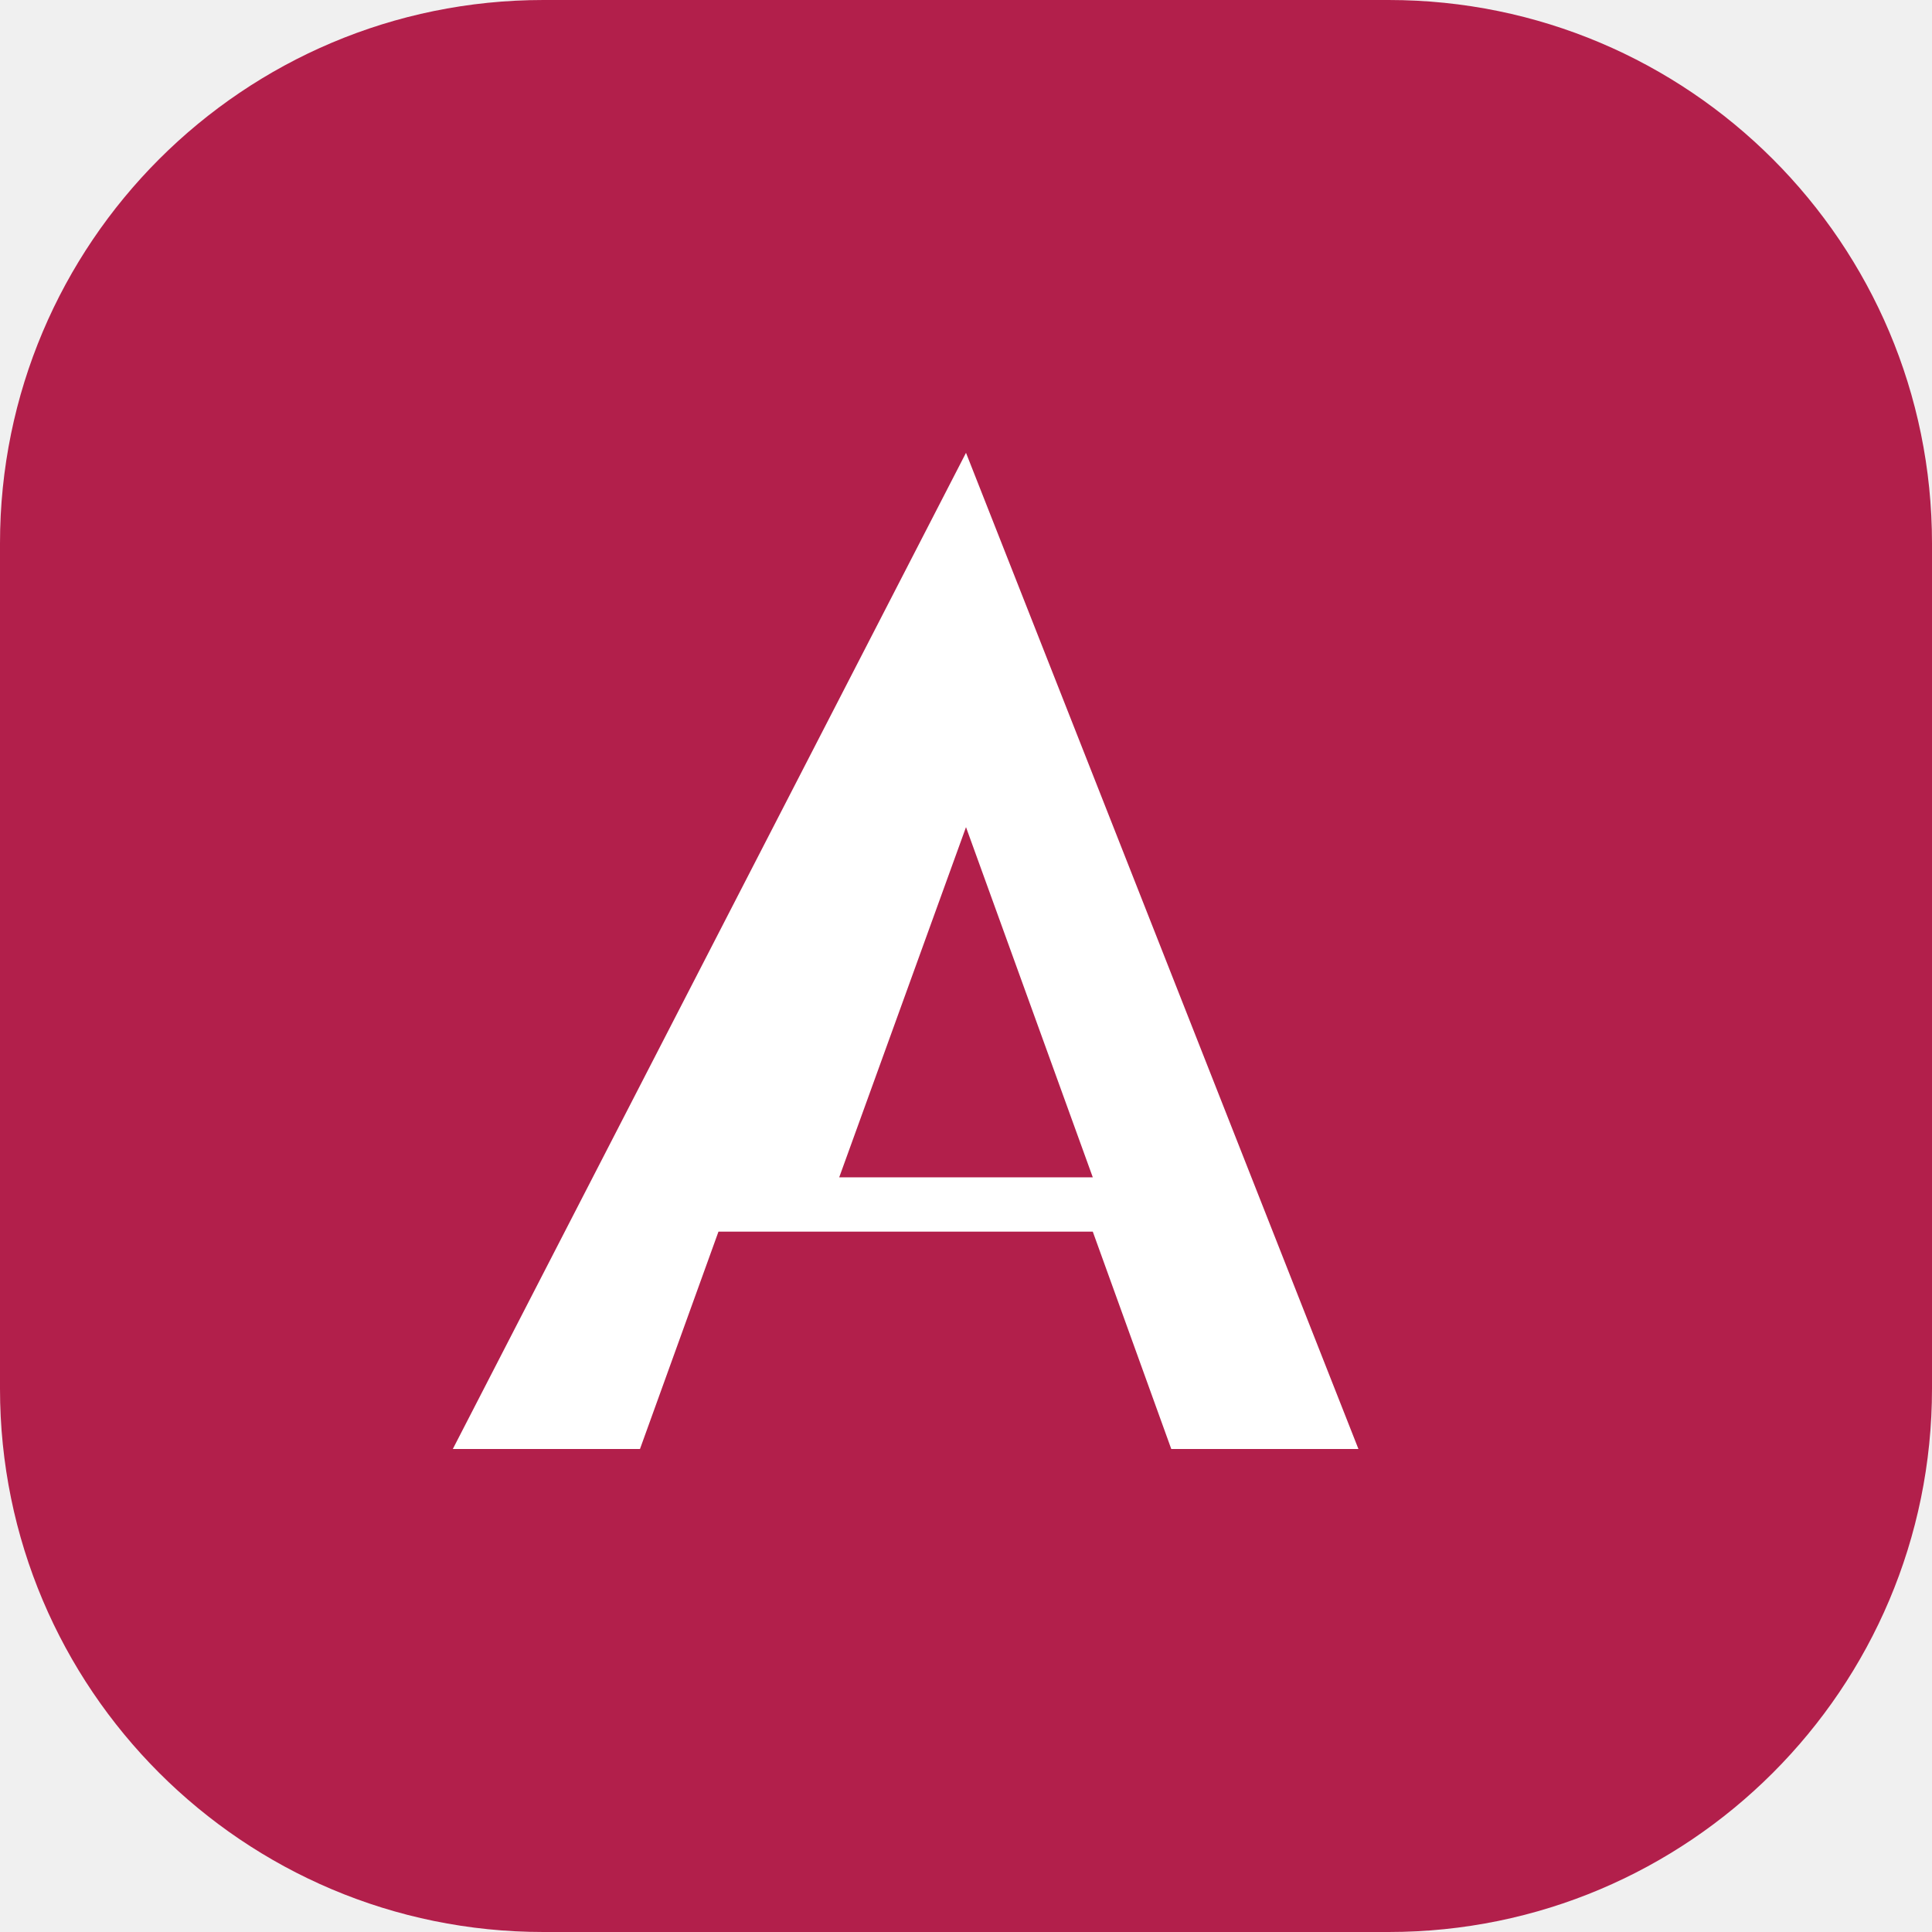
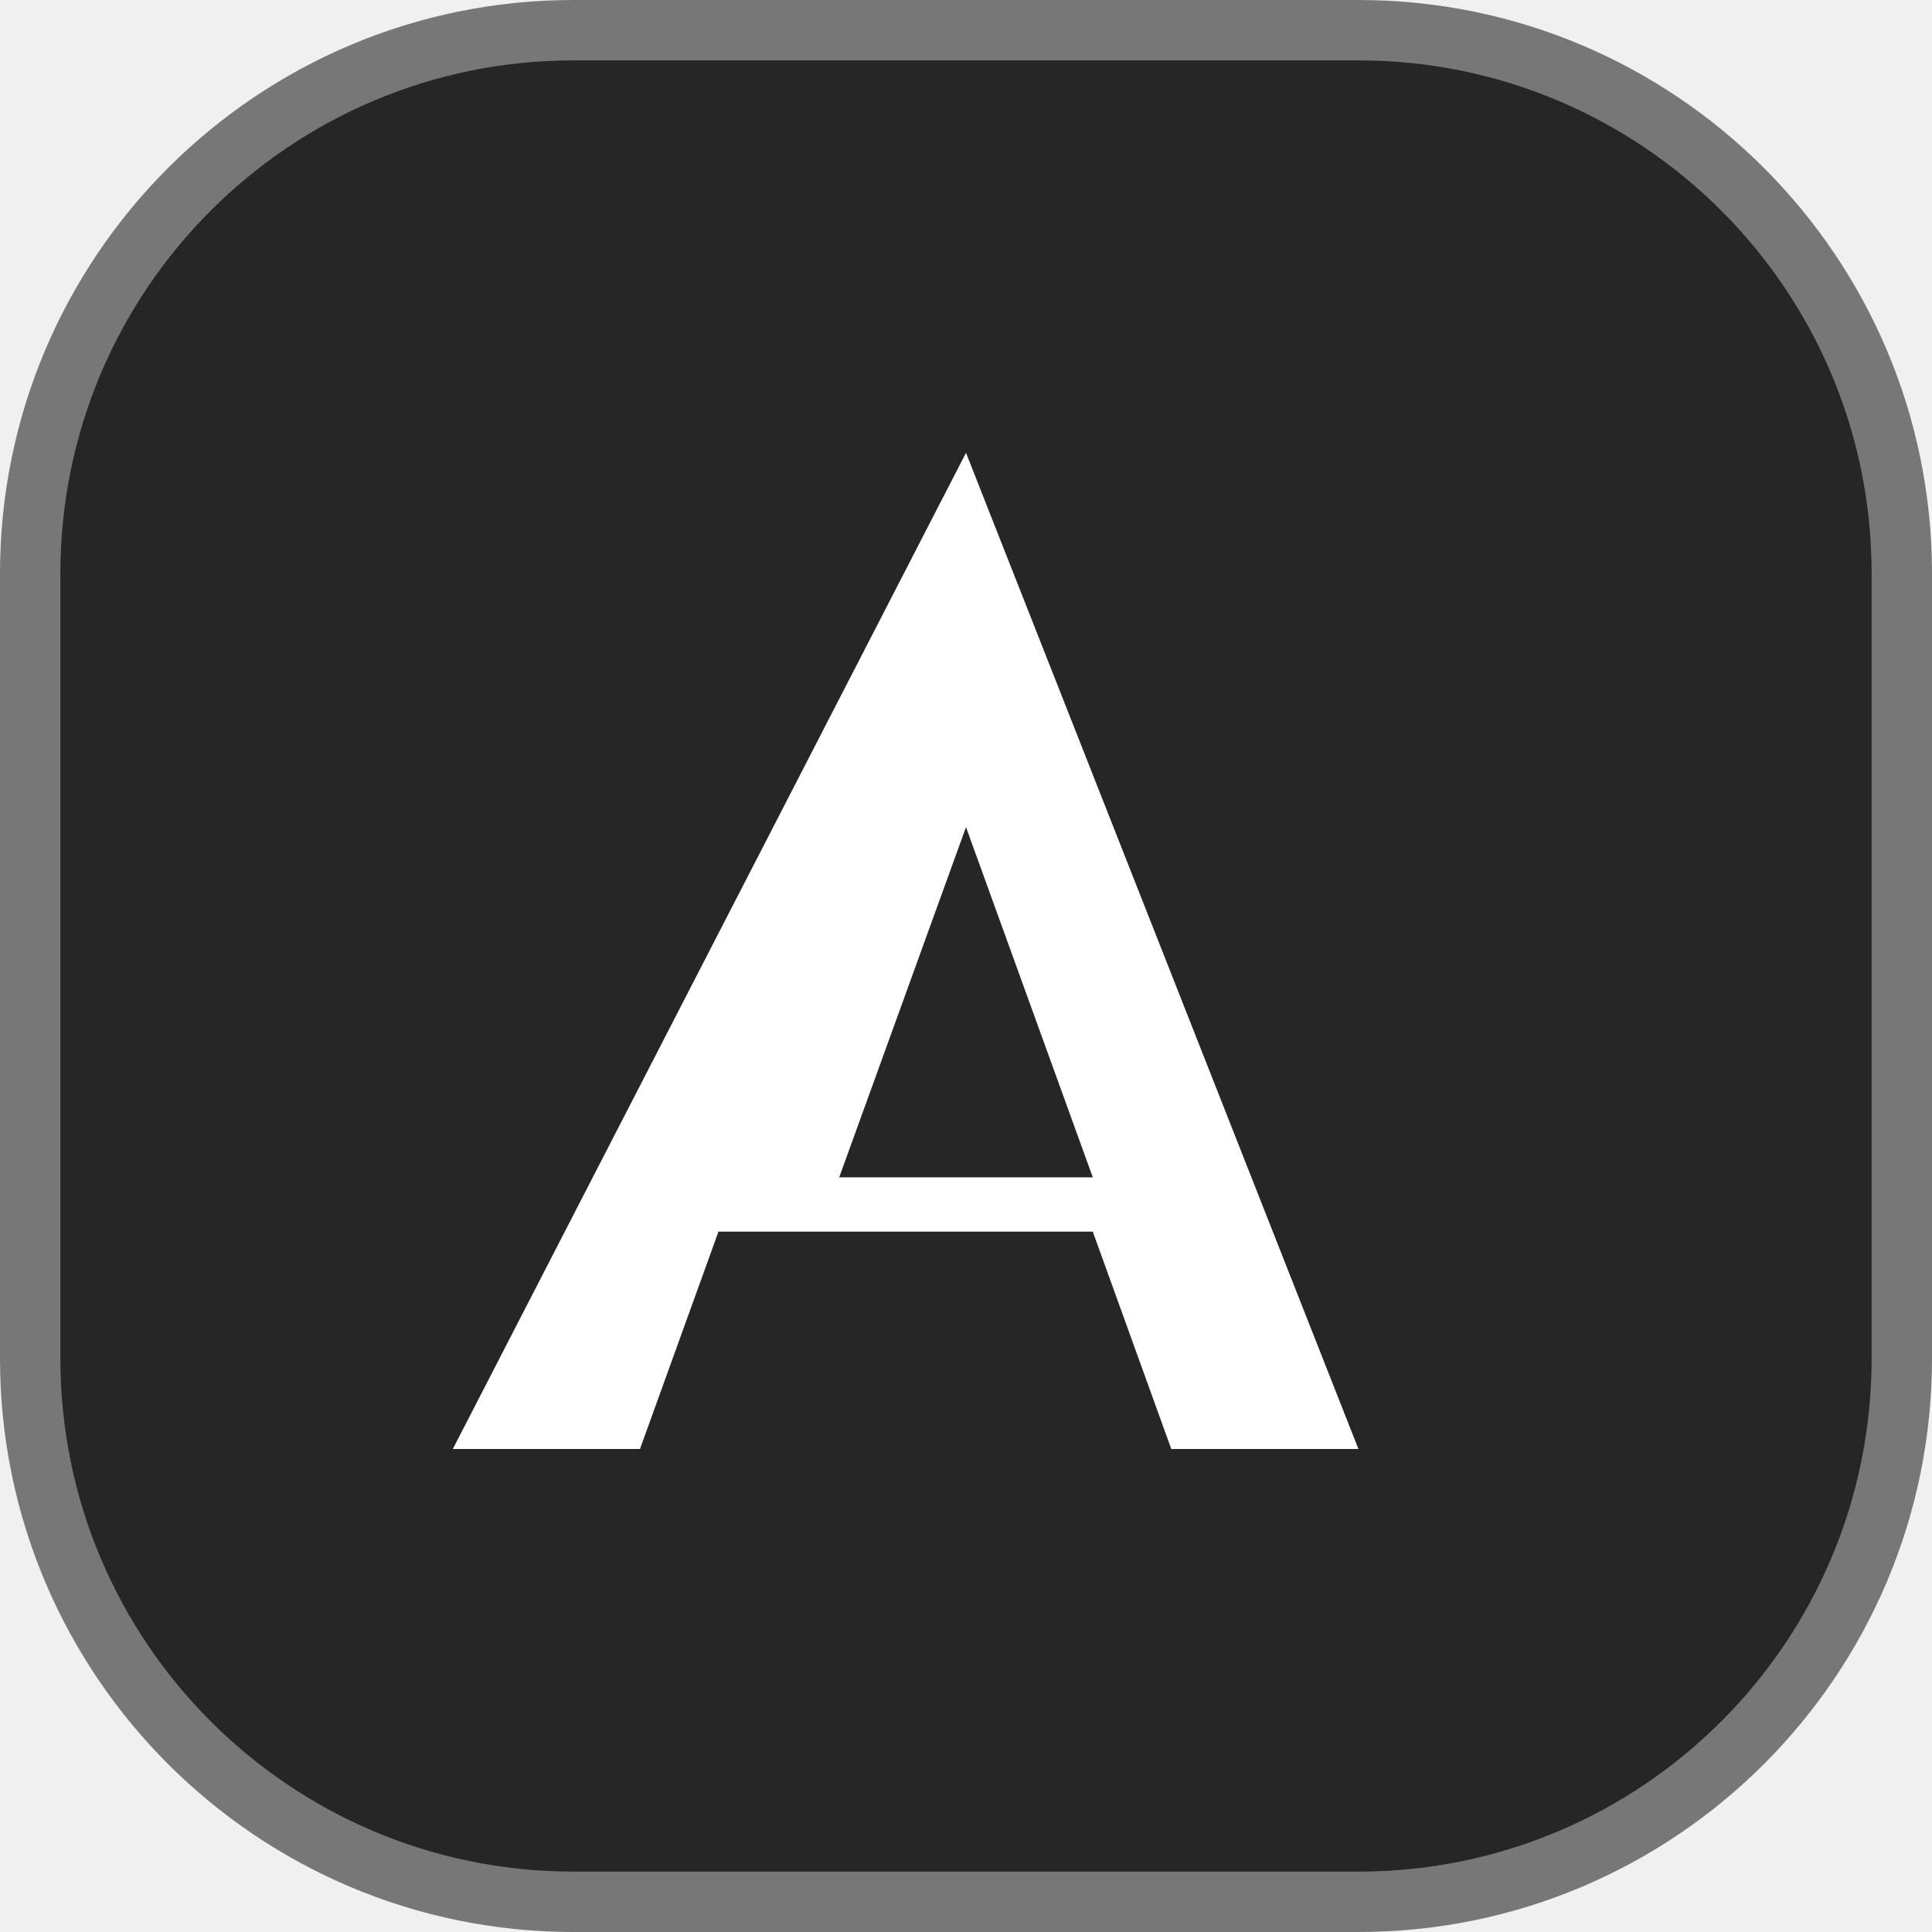
<svg xmlns="http://www.w3.org/2000/svg" viewBox="0 0 32 32" fill="none">
-   <rect width="32" height="32" rx="9" fill="#b21f4b" />
+   <rect width="31" height="31" rx="9" fill="#262626" stroke="#777" stroke-width="1" x=".5" y=".5" />
  <path d="M16 7.5L22.5 24h-3.1l-1.3-3.6H11.9l-1.3 3.6H7.5L16 7.5zm0 6.2l-2.1 5.8h4.2L16 13.7z" fill="#ffffff" />
</svg>
